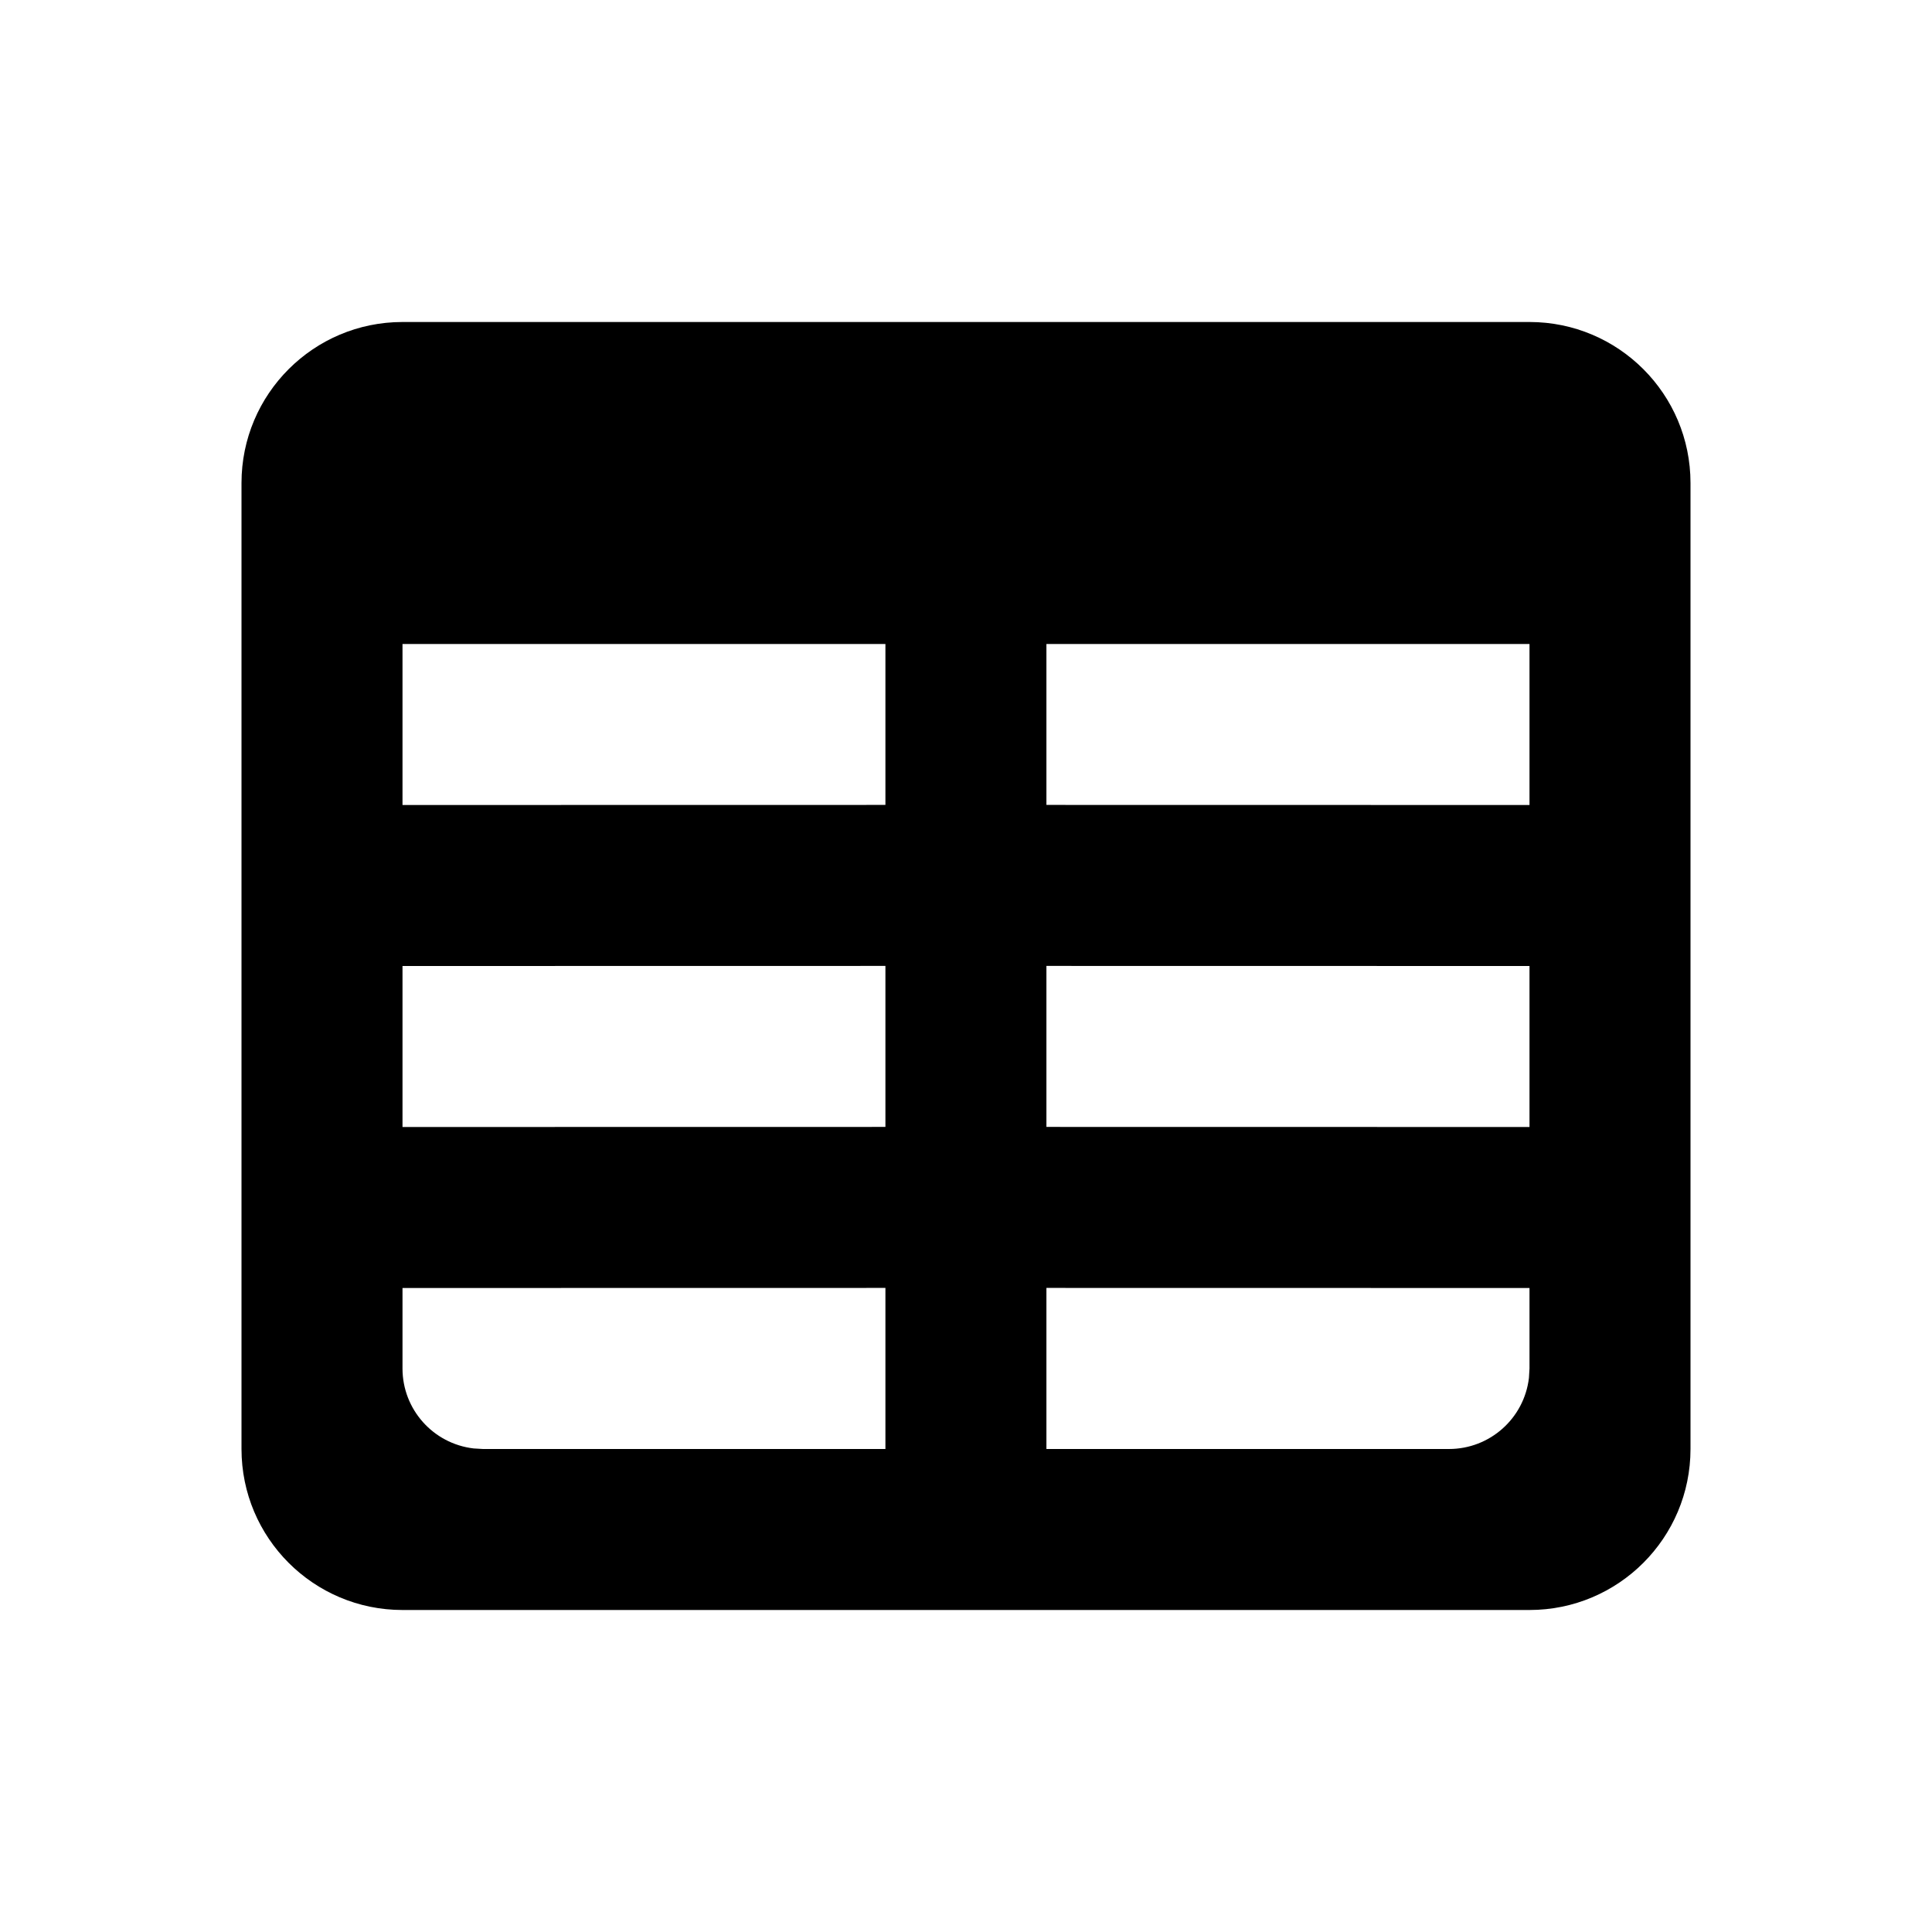
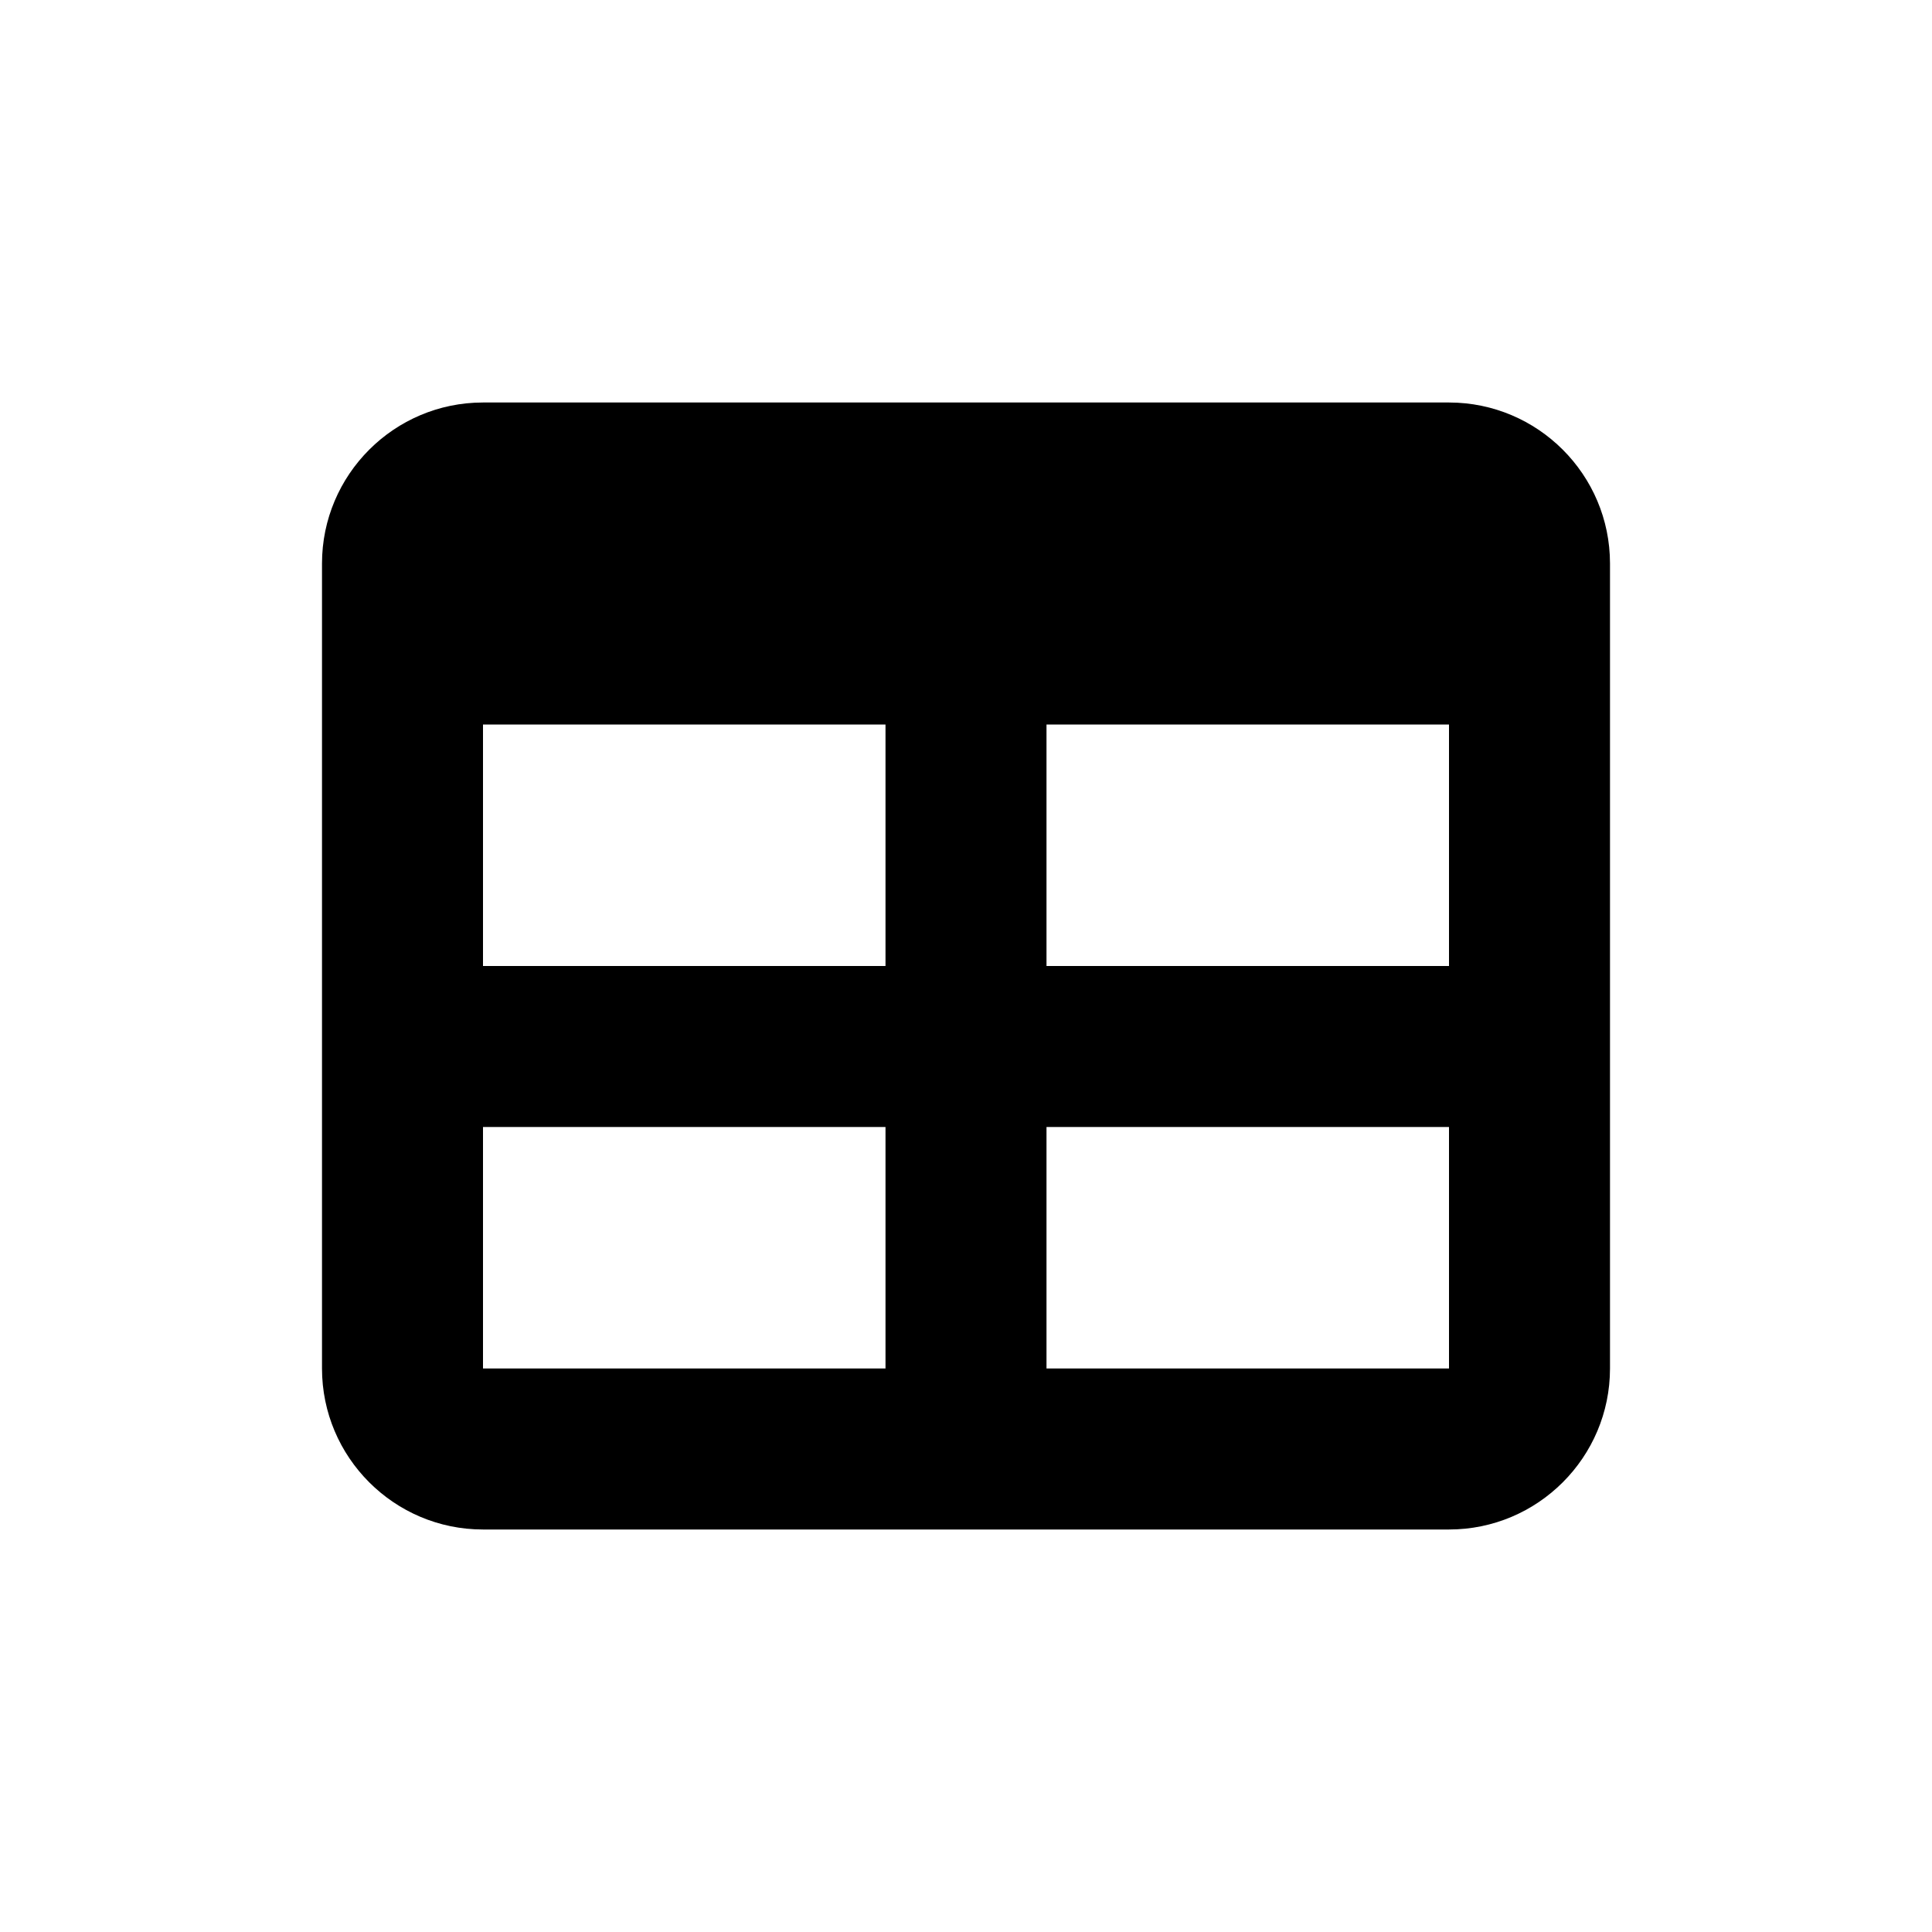
<svg xmlns="http://www.w3.org/2000/svg" width="24" height="24" viewBox="0 0 24 24" fill="none">
-   <path fill-rule="evenodd" clip-rule="evenodd" d="M19 4a2 2 0 0 1 2 2v12a2 2 0 0 1-2 2H5a2 2 0 0 1-2-2V6a2 2 0 0 1 2-2h14ZM5 16v1a1 1 0 0 0 .883.993L6 18h4.999v-2.001L5 16Zm7.999-.001V18H18a1 1 0 0 0 .993-.883L19 17v-1l-6.001-.001Zm0-4v2L19 14v-2l-6.001-.001ZM19 8h-6.001v1.999L19 10V8ZM5 14l5.999-.001v-2L5 12v2Zm0-4 5.999-.001V8H5v2Z" fill="currentColor" />
+   <path d="M6 12V9h5v3H6Zm0 2h5v3H6v-3Zm7 3v-3h5v3h-5Zm5-5h-5V9h5v3ZM6 5c-1.103 0-2 .897-2 2v10c0 1.103.897 2 2 2h12c1.103 0 2-.897 2-2V7c0-1.103-.897-2-2-2H6Z" fill="currentColor" />
</svg>
